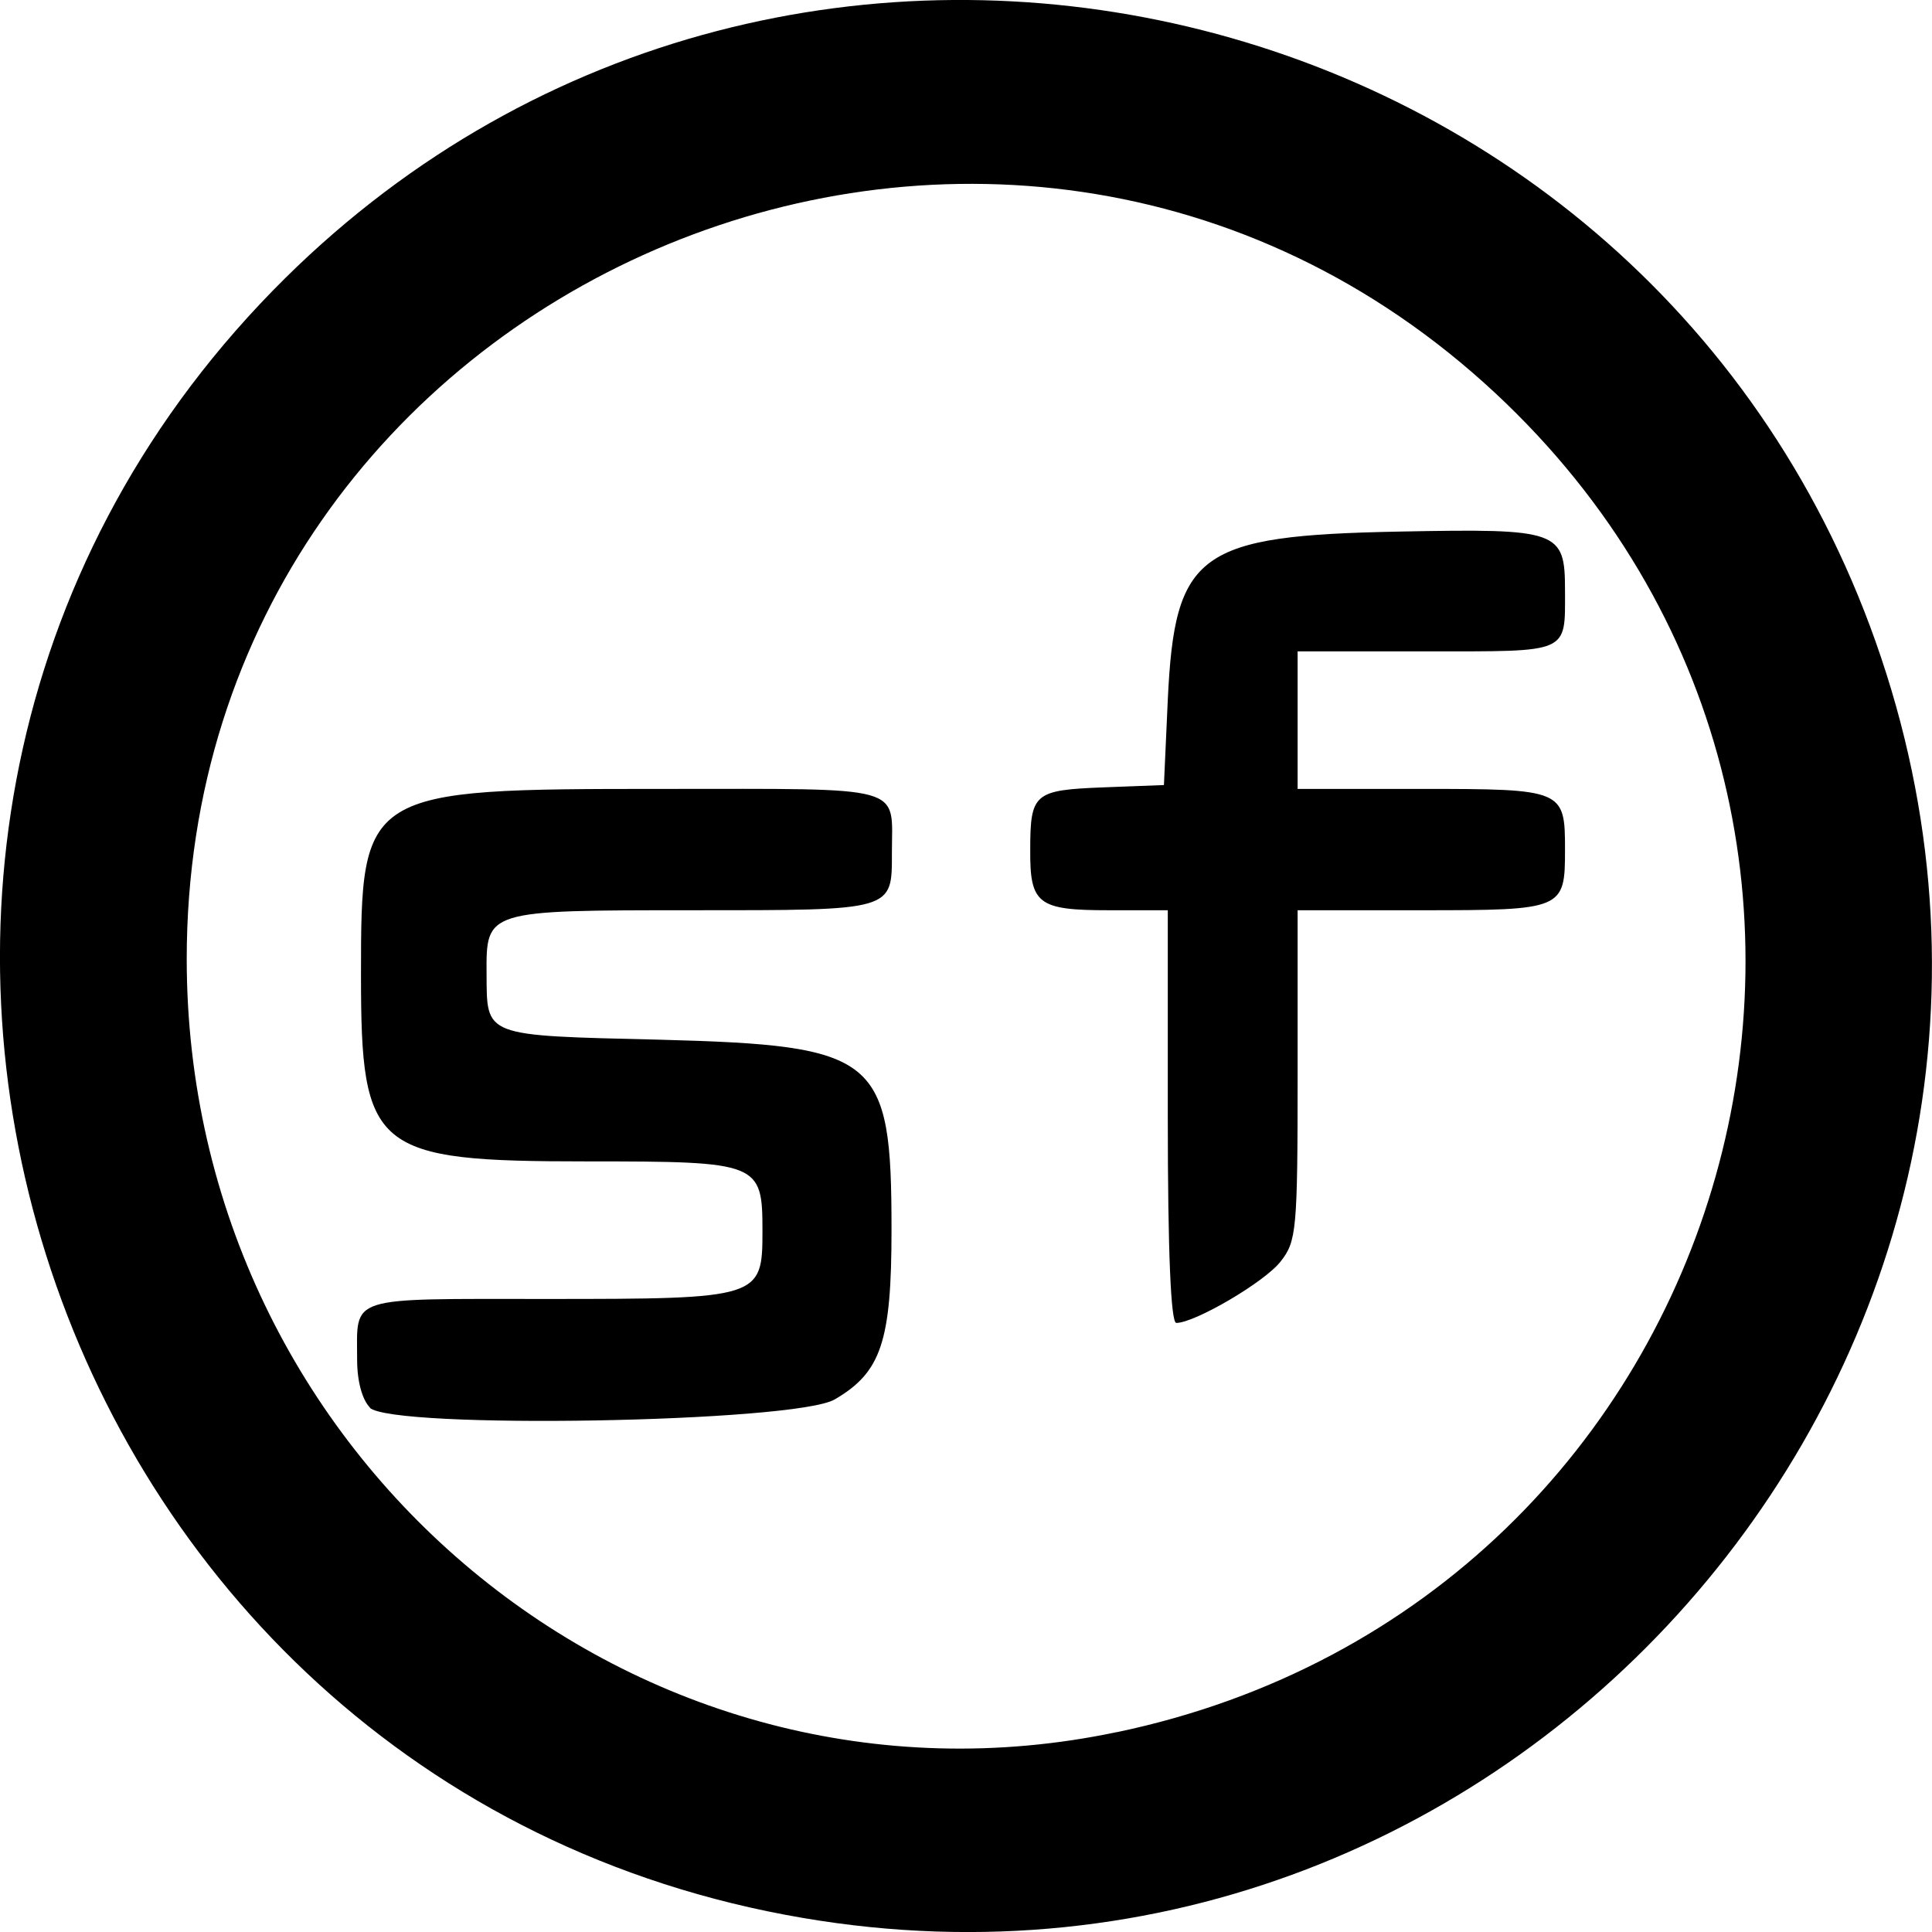
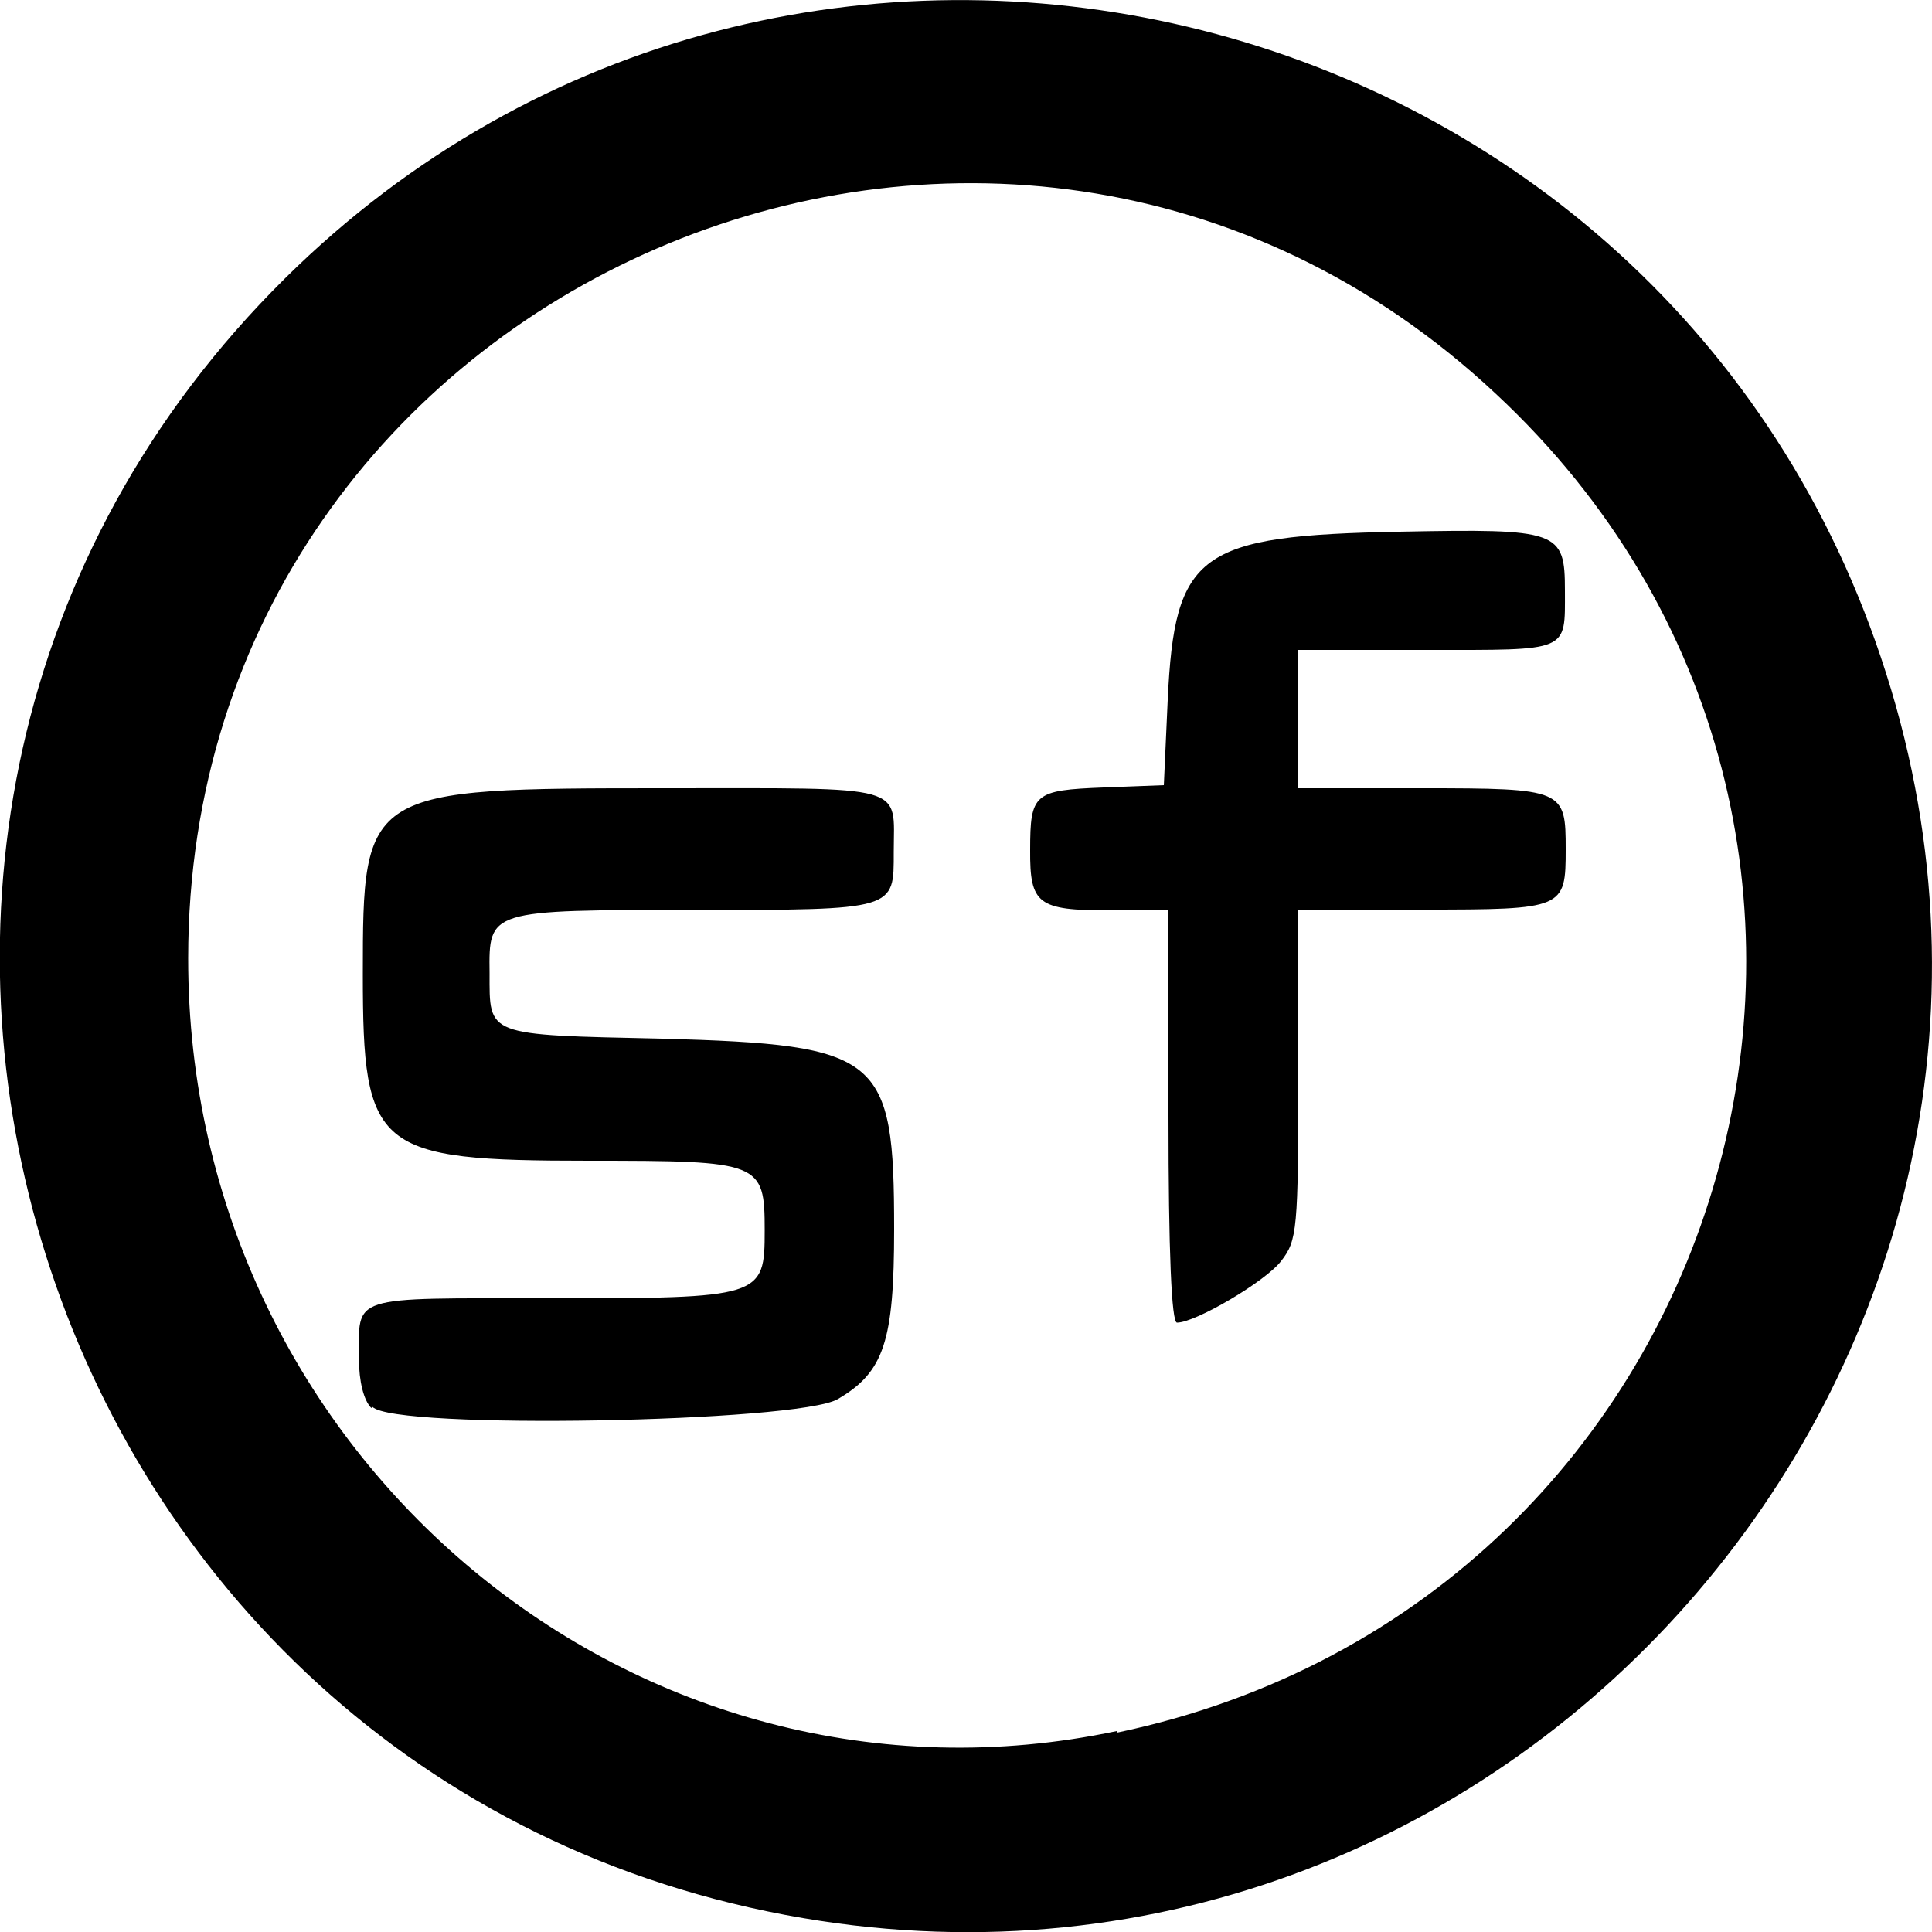
- <svg xmlns="http://www.w3.org/2000/svg" width="500" height="500" viewBox="0 0 500 500" version="1.1">
-   <g transform="translate(-277.6764,-59.42951)">
-     <path d="M485.5 555.8C285.8 521.8 207.5 273.8 351.5 131.4 482.6 1.8 705.9 54.8 764.5 229.6 824.4 407.9 670.9 587.4 485.5 555.8ZM566.8 507.7C728.7 473.7 785.2 273.7 664.8 161.3 536.6 41.7 326 132.7 326 307.6c0 129.2 116.7 226.2 240.7 200.1zM373.5 423.8c-2.1-2.1-3.4-6.9-3.4-12.5 0-16.7-3-15.7 49.1-15.7 55.3 0 55.8-0.2 55.8-17.6 0-17.7-0.8-18-45.3-18-55.4 0-58.6-2.7-58.6-48.2 0-47.9 0.4-48.2 77.9-48.2 63.9 0 59.5-1.2 59.5 16.5 0 15.1 0.7 14.9-51.7 14.9-53.4 0-53.3 0-53.2 16.4 0.1 16.4-1.1 16 44.8 17.1 56.6 1.5 60 4.3 60 49.2 0 29-2.7 36.9-14.7 43.9-10.3 6-114.7 7.8-120.4 2.1zm206.4-75.4 0-53.4-15.3 0c-18.3 0-20.4-1.6-20.3-15.6 0-14.7 1-15.5 18.9-16.2l15.7-0.6 1-22.1c1.8-38.1 7.9-42.5 60-43.5 41.3-0.8 42.8-0.3 42.8 15.3 0 16.4 1.4 15.7-35.9 15.7l-33.3 0c0 11.9 0 23.7 0 35.6l32.1 0c36.7 0 37.1 0.2 37.1 15.7 0 15.5-0.4 15.7-37.1 15.7l-32.1 0 0 42.7c0 40.2-0.3 43-4.4 48.2-4.1 5.3-22.2 15.9-27 15.9-1.4 0-2.2-18.1-2.2-53.4z" fill="#000" />
-   </g>
+ <svg xmlns="http://www.w3.org/2000/svg" version="1.1" width="500" height="500">
+   <path d="M207.8 496.4C8 462.4-70.2 214.4 73.8 72c131-129.6 354.4-76.6 413 98.2 60 178.3-93.6 357.8-279 326.2zm81.3-48c162-34 218.8-234 98-346.5C259-18 48.7 73 48.7 248 48.6 377.2 165 474.2 289 448zm-193-84c-2-2-3.2-7-3.2-12.6 0-16.8-3-15.8 49-15.8 55.4 0 56-.2 56-17.6 0-17.7-1-18-45.4-18-55.4 0-58.6-2.7-58.6-48.2 0-48 .4-48.2 78-48.2 63.8 0 59.4-1.2 59.4 16.5 0 15 .8 15-51.6 15-53.3 0-53.2 0-53 16.3 0 16.4-1.2 16 44.7 17 56.7 1.6 60 4.4 60 49.3 0 29-2.6 37-14.6 44-10.3 6-114.7 8-120.4 2zM302.4 289v-53.4H287c-18.4 0-20.5-1.6-20.4-15.6 0-14.7 1-15.5 19-16.2l15.6-.6 1-22c1.8-38.2 8-42.6 60-43.6 41.3-.8 42.8-.3 42.8 15.3 0 16 1.4 15.3-36 15.3h-33V204h32c36.8 0 37.2.3 37.2 15.8 0 15.4-.4 15.6-37 15.6H336V278c0 40.3-.3 43-4.4 48.3-4 5.3-22.2 16-27 16-1.4 0-2.2-18.2-2.2-53.5z" />
</svg>
